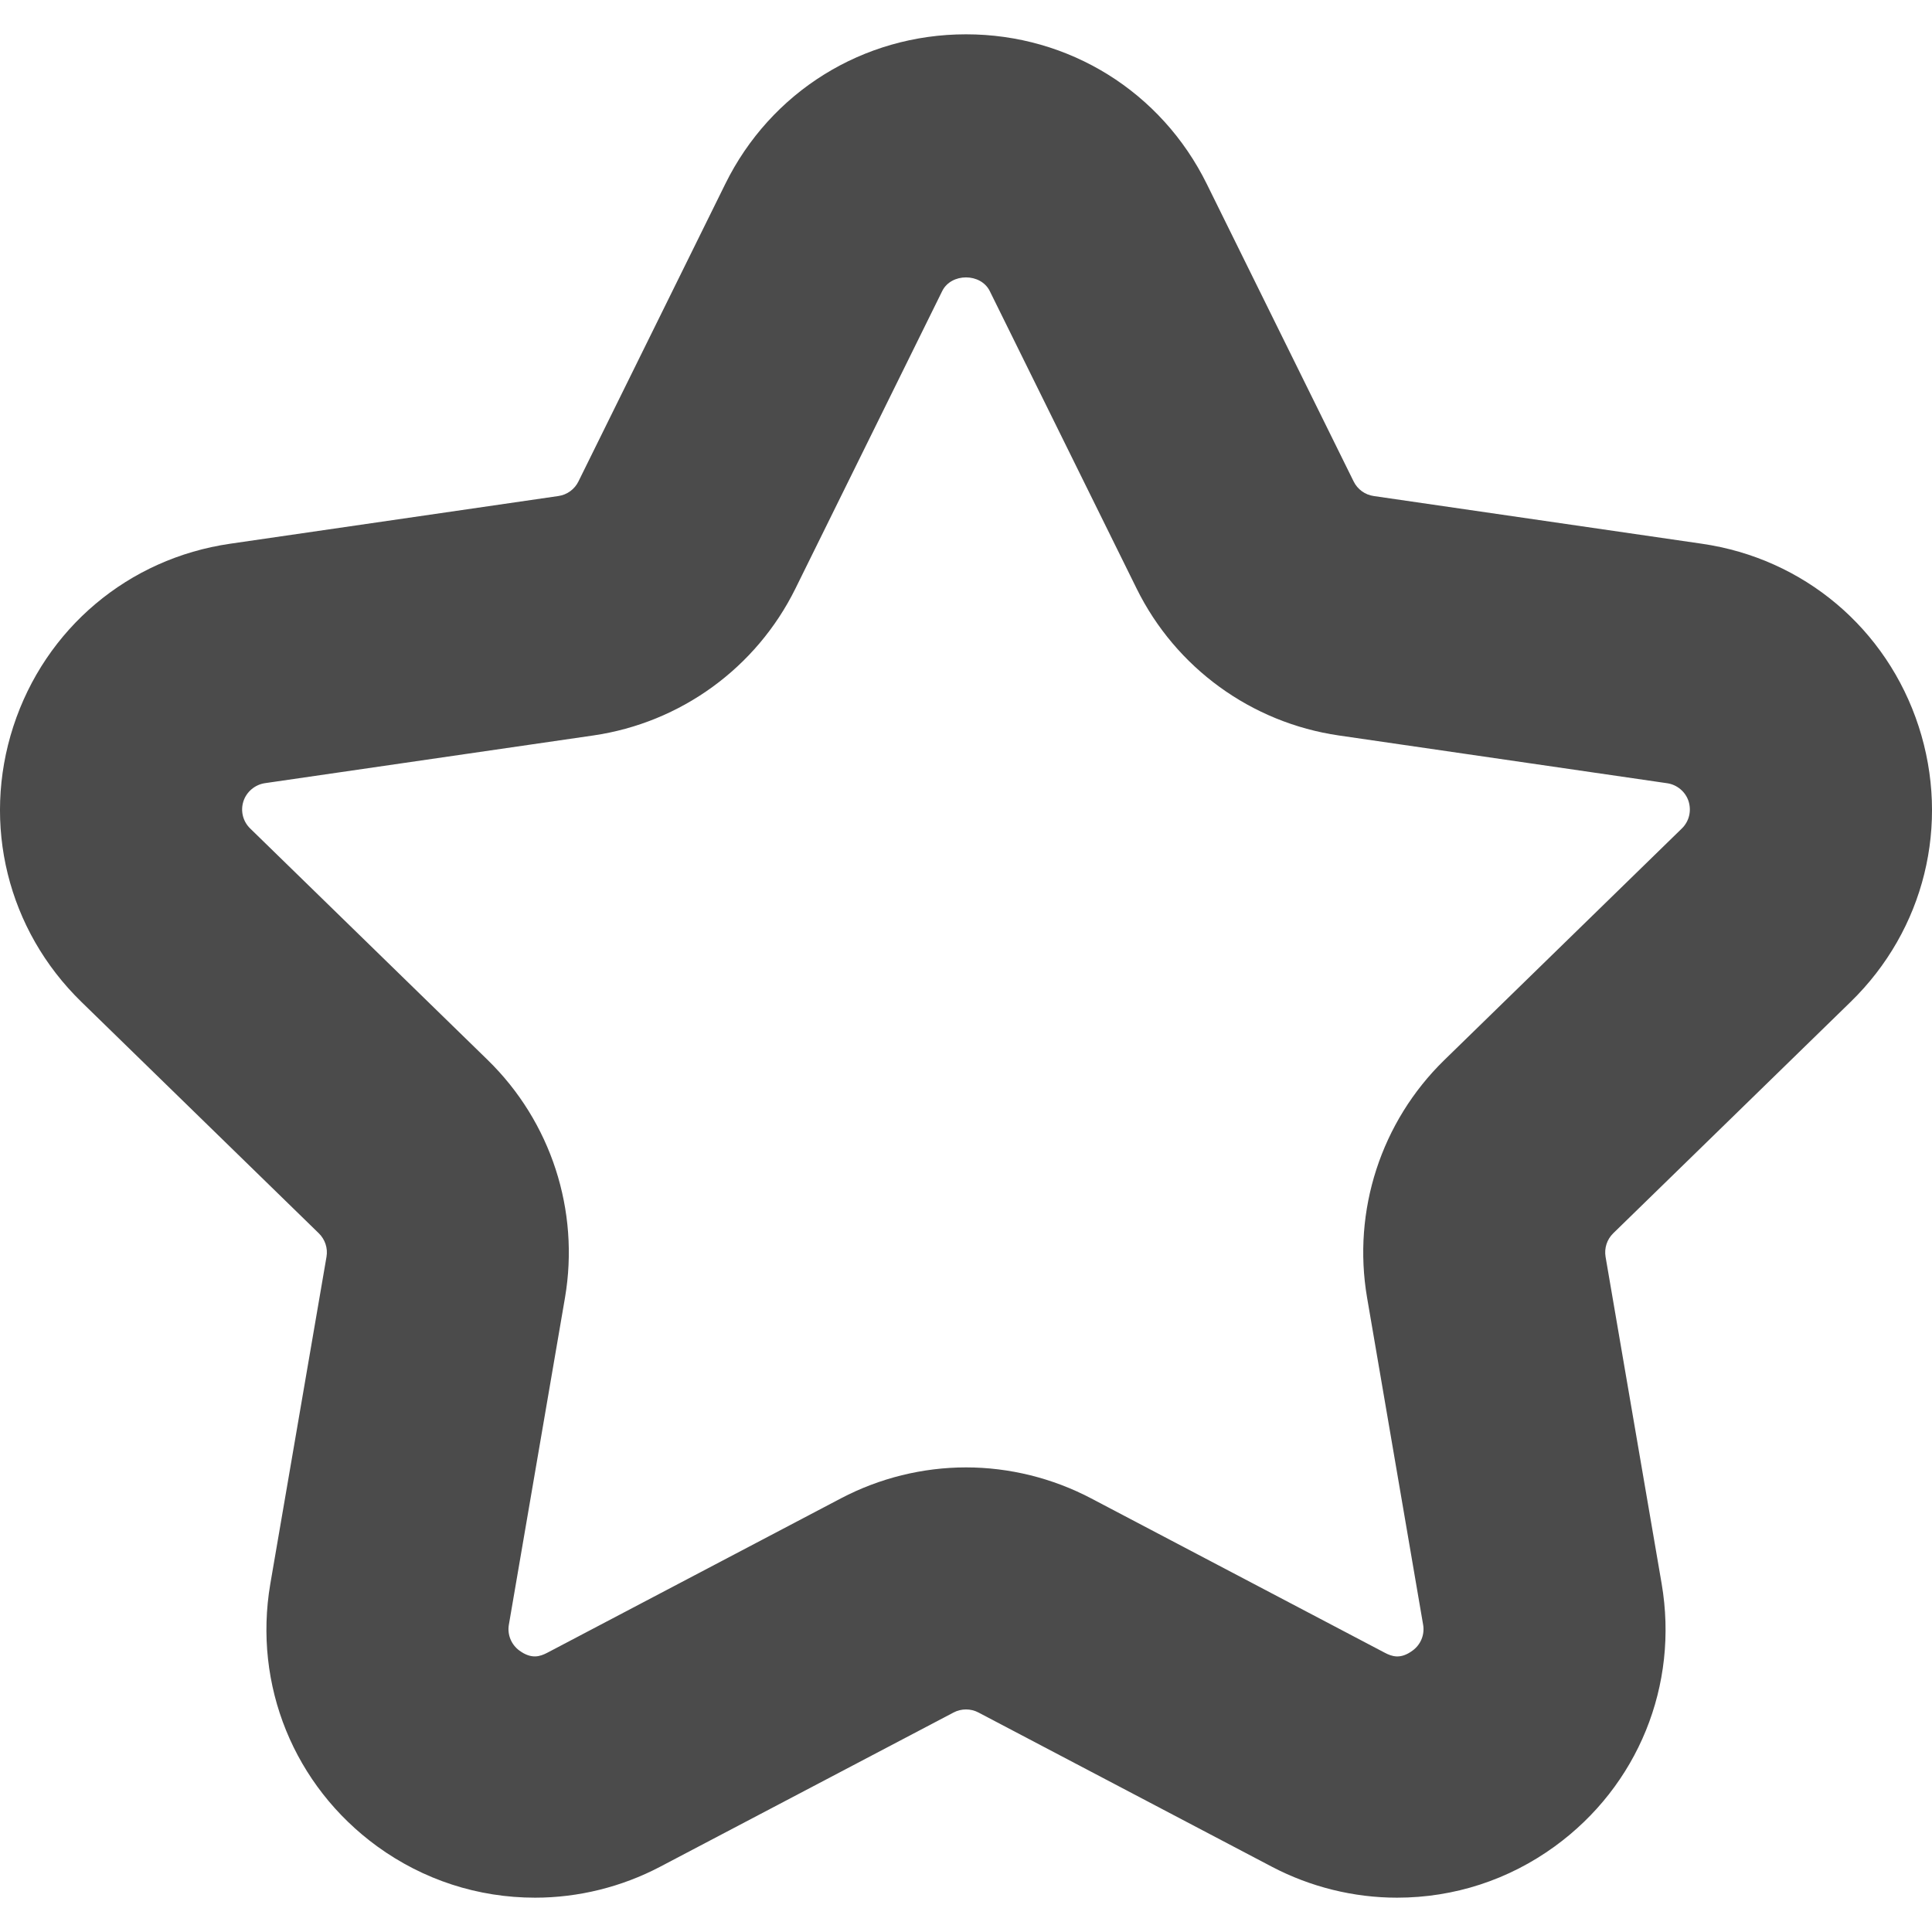
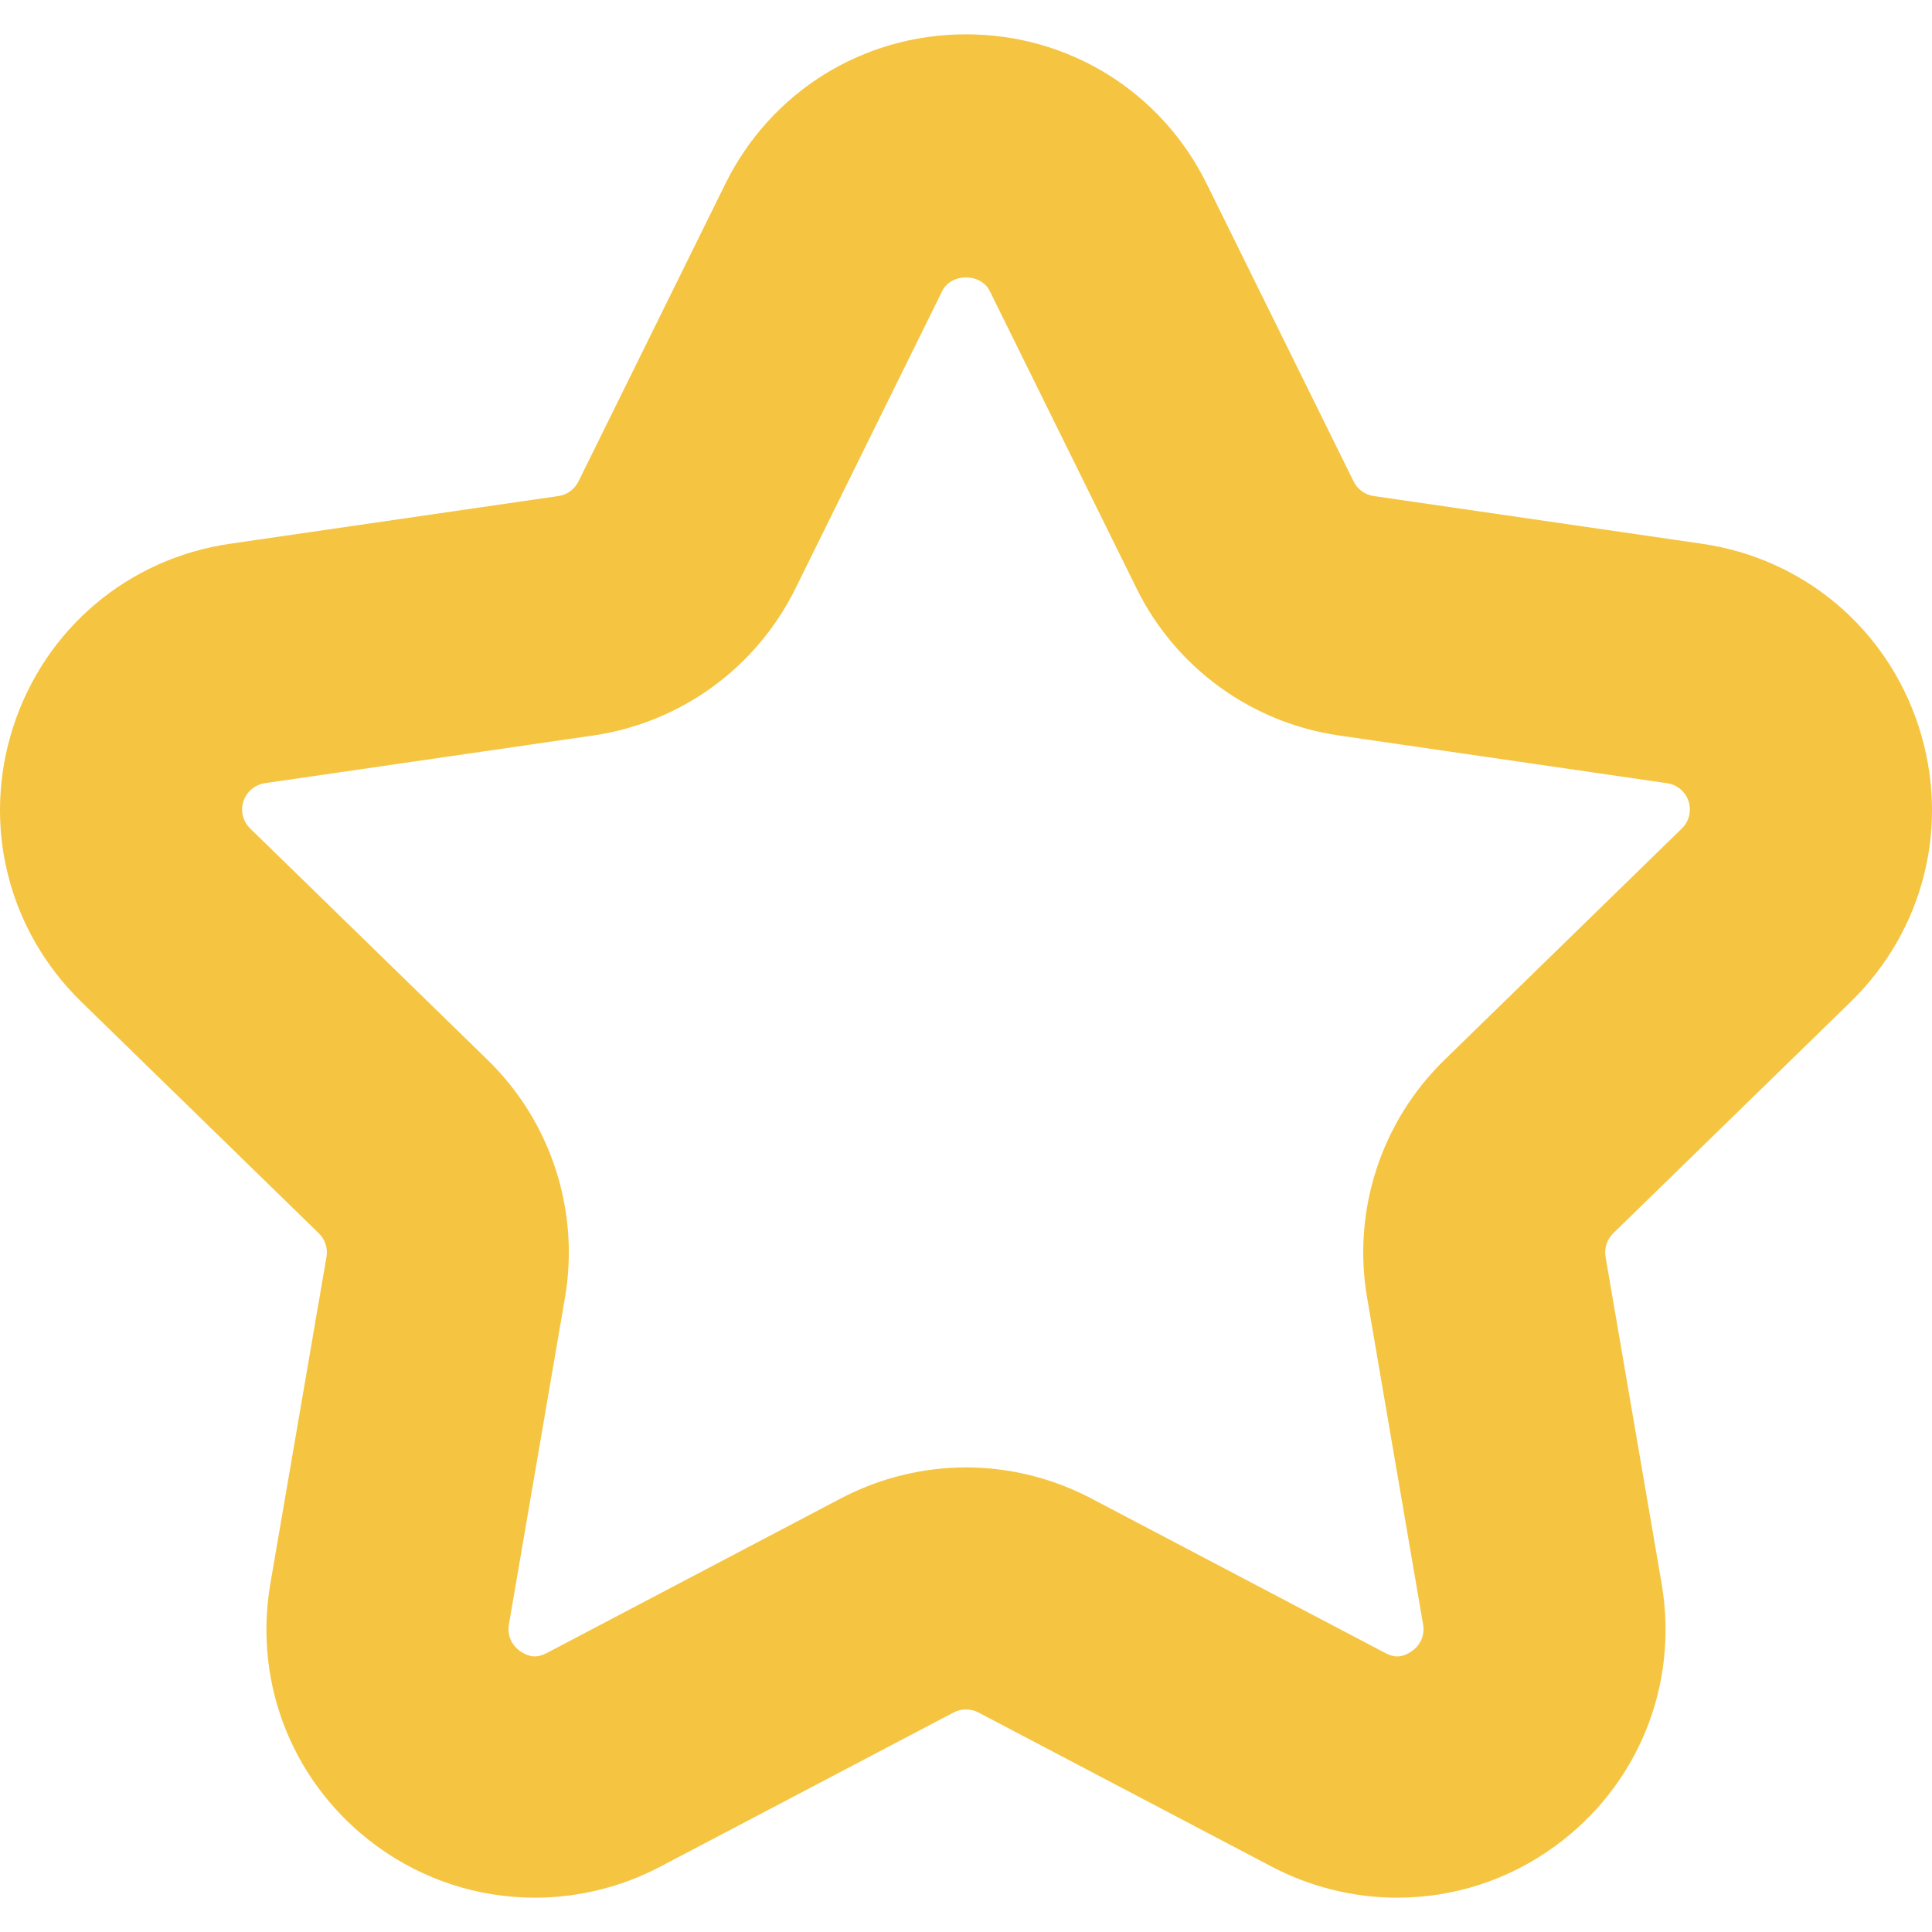
<svg xmlns="http://www.w3.org/2000/svg" version="1.1" id="_x32_" x="0px" y="0px" width="512px" height="512px" viewBox="0 0 512 512" style="width: 256px; height: 256px; opacity: 1;" xml:space="preserve">
  <style type="text/css">

- 	.st0{fill:#4B4B4B;}
+ 	.st0{fill:#f5c542;}

</style>
  <g>
-     <path class="st0" d="M370.214,502.906c-11.484,0-22.938-2.844-33.125-8.188l-77.797-40.891c-2.016-1.078-4.547-1.078-6.578,0   l-77.797,40.891c-10.172,5.344-21.625,8.188-33.109,8.188c-15.141,0-29.609-4.719-41.844-13.594   c-22.047-16.047-32.906-42.703-28.328-69.578l14.891-86.672c0.391-2.281-0.375-4.594-2.047-6.234l-62.938-61.344   c-19.531-19.047-26.438-47-18.016-72.953c8.453-25.969,30.484-44.531,57.469-48.438l86.984-12.641   c2.297-0.328,4.281-1.766,5.313-3.859l38.906-78.828c12.047-24.453,36.5-39.672,63.813-39.672c27.297,0,51.75,15.219,63.813,39.688   l38.906,78.813c1.031,2.094,3.016,3.531,5.313,3.859l86.969,12.641c27,3.906,49.016,22.469,57.453,48.406   c8.438,25.984,1.531,53.938-18,72.984l-62.953,61.359c-1.656,1.625-2.406,3.938-2.016,6.25l14.859,86.609   c4.594,26.922-6.266,53.578-28.328,69.609C399.808,498.188,385.354,502.906,370.214,502.906z M256.011,388.875   c11.484,0,22.938,2.844,33.109,8.188l77.813,40.906c1.953,1.031,4.203,1.813,7.391-0.531c2.203-1.594,3.281-4.25,2.813-6.906   l-14.844-86.625c-3.953-23.094,3.703-46.625,20.453-62.969l62.953-61.375c1.938-1.875,2.609-4.656,1.781-7.25   c-0.813-2.5-3.047-4.375-5.672-4.75l-87-12.656c-23.203-3.375-43.234-17.938-53.594-38.938l-38.906-78.813   c-2.391-4.859-10.219-4.844-12.609-0.031l-38.906,78.859c-10.359,20.984-30.391,35.547-53.563,38.922l-87.016,12.641   c-2.641,0.391-4.875,2.266-5.703,4.797c-0.828,2.563-0.141,5.344,1.797,7.219l62.953,61.359   c16.766,16.359,24.406,39.891,20.469,62.969l-14.875,86.672c-0.453,2.625,0.625,5.281,2.813,6.875   c3.219,2.328,5.453,1.563,7.422,0.531l77.797-40.906C233.058,391.719,244.511,388.875,256.011,388.875z" style="fill: rgb(75, 75, 75);" />
+     <path class="st0" d="M370.214,502.906c-11.484,0-22.938-2.844-33.125-8.188l-77.797-40.891c-2.016-1.078-4.547-1.078-6.578,0   l-77.797,40.891c-10.172,5.344-21.625,8.188-33.109,8.188c-15.141,0-29.609-4.719-41.844-13.594   c-22.047-16.047-32.906-42.703-28.328-69.578l14.891-86.672c0.391-2.281-0.375-4.594-2.047-6.234l-62.938-61.344   c-19.531-19.047-26.438-47-18.016-72.953c8.453-25.969,30.484-44.531,57.469-48.438l86.984-12.641   c2.297-0.328,4.281-1.766,5.313-3.859l38.906-78.828c12.047-24.453,36.5-39.672,63.813-39.672c27.297,0,51.75,15.219,63.813,39.688   l38.906,78.813c1.031,2.094,3.016,3.531,5.313,3.859l86.969,12.641c27,3.906,49.016,22.469,57.453,48.406   c8.438,25.984,1.531,53.938-18,72.984l-62.953,61.359c-1.656,1.625-2.406,3.938-2.016,6.25l14.859,86.609   c4.594,26.922-6.266,53.578-28.328,69.609C399.808,498.188,385.354,502.906,370.214,502.906z M256.011,388.875   c11.484,0,22.938,2.844,33.109,8.188l77.813,40.906c1.953,1.031,4.203,1.813,7.391-0.531c2.203-1.594,3.281-4.25,2.813-6.906   l-14.844-86.625c-3.953-23.094,3.703-46.625,20.453-62.969l62.953-61.375c1.938-1.875,2.609-4.656,1.781-7.25   c-0.813-2.5-3.047-4.375-5.672-4.75l-87-12.656c-23.203-3.375-43.234-17.938-53.594-38.938l-38.906-78.813   c-2.391-4.859-10.219-4.844-12.609-0.031l-38.906,78.859c-10.359,20.984-30.391,35.547-53.563,38.922l-87.016,12.641   c-2.641,0.391-4.875,2.266-5.703,4.797c-0.828,2.563-0.141,5.344,1.797,7.219l62.953,61.359   c16.766,16.359,24.406,39.891,20.469,62.969l-14.875,86.672c-0.453,2.625,0.625,5.281,2.813,6.875   c3.219,2.328,5.453,1.563,7.422,0.531l77.797-40.906C233.058,391.719,244.511,388.875,256.011,388.875z" style="fill: #f5c542;" />
  </g>
</svg>
